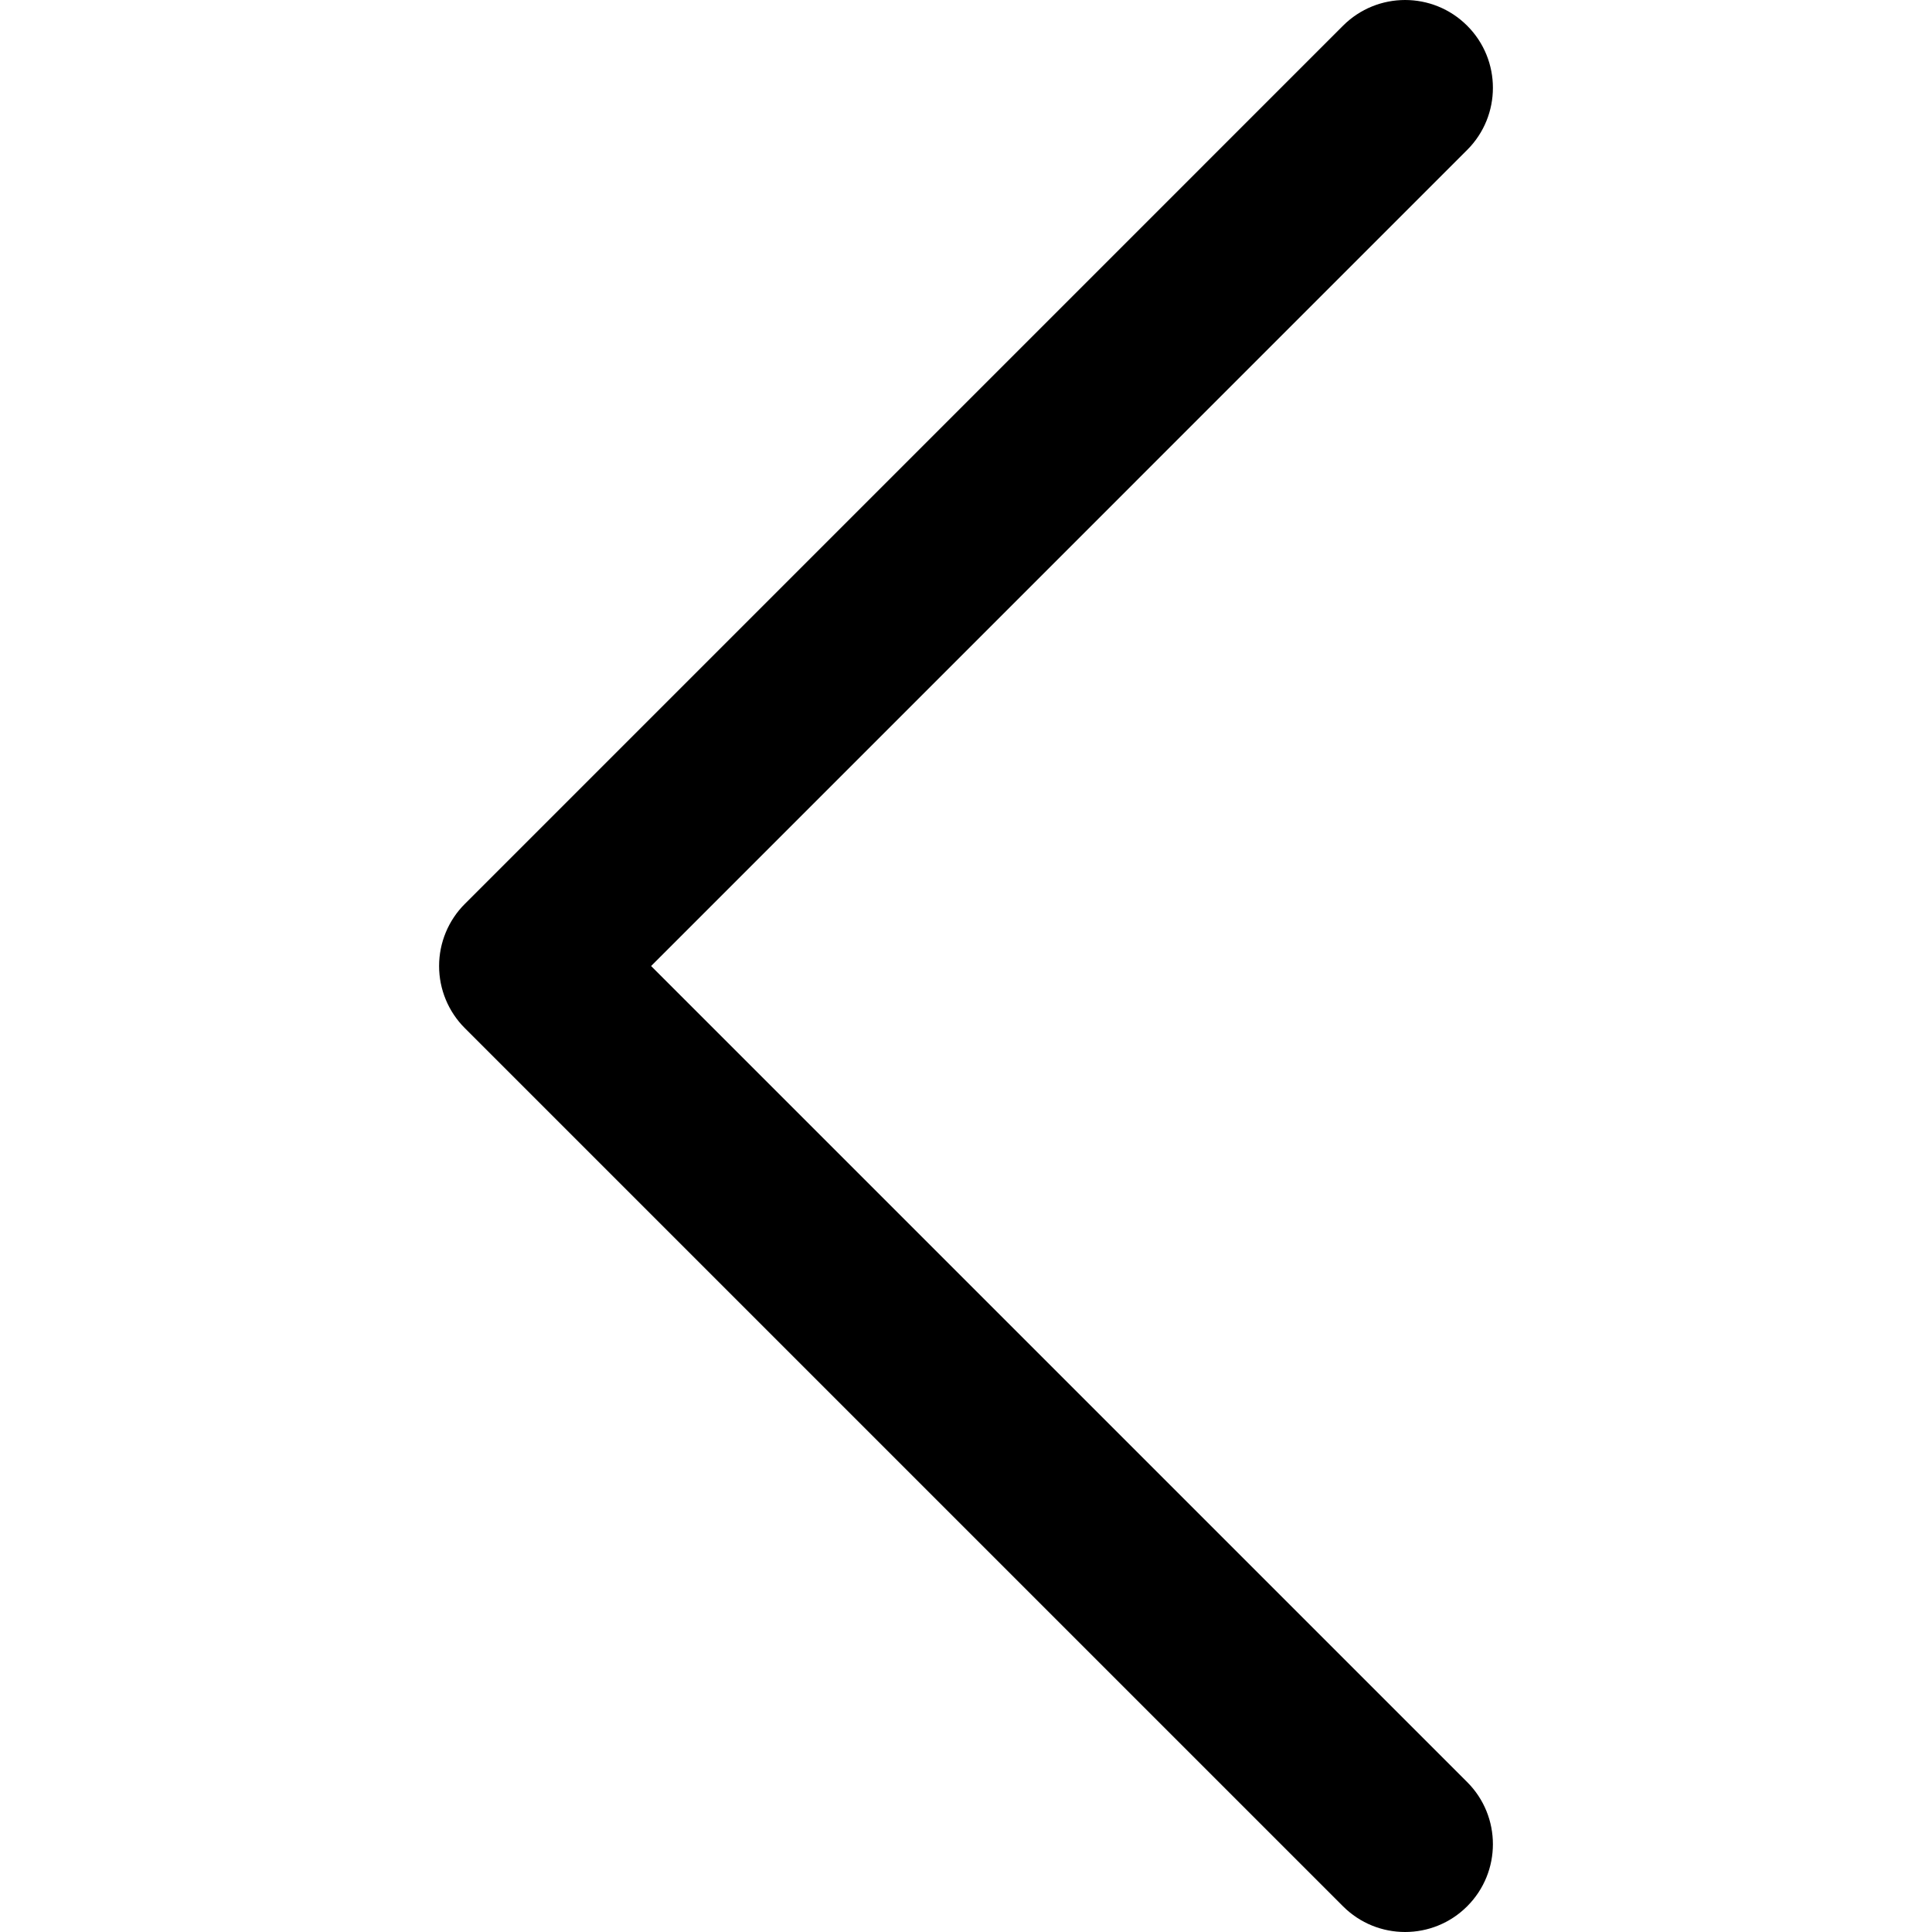
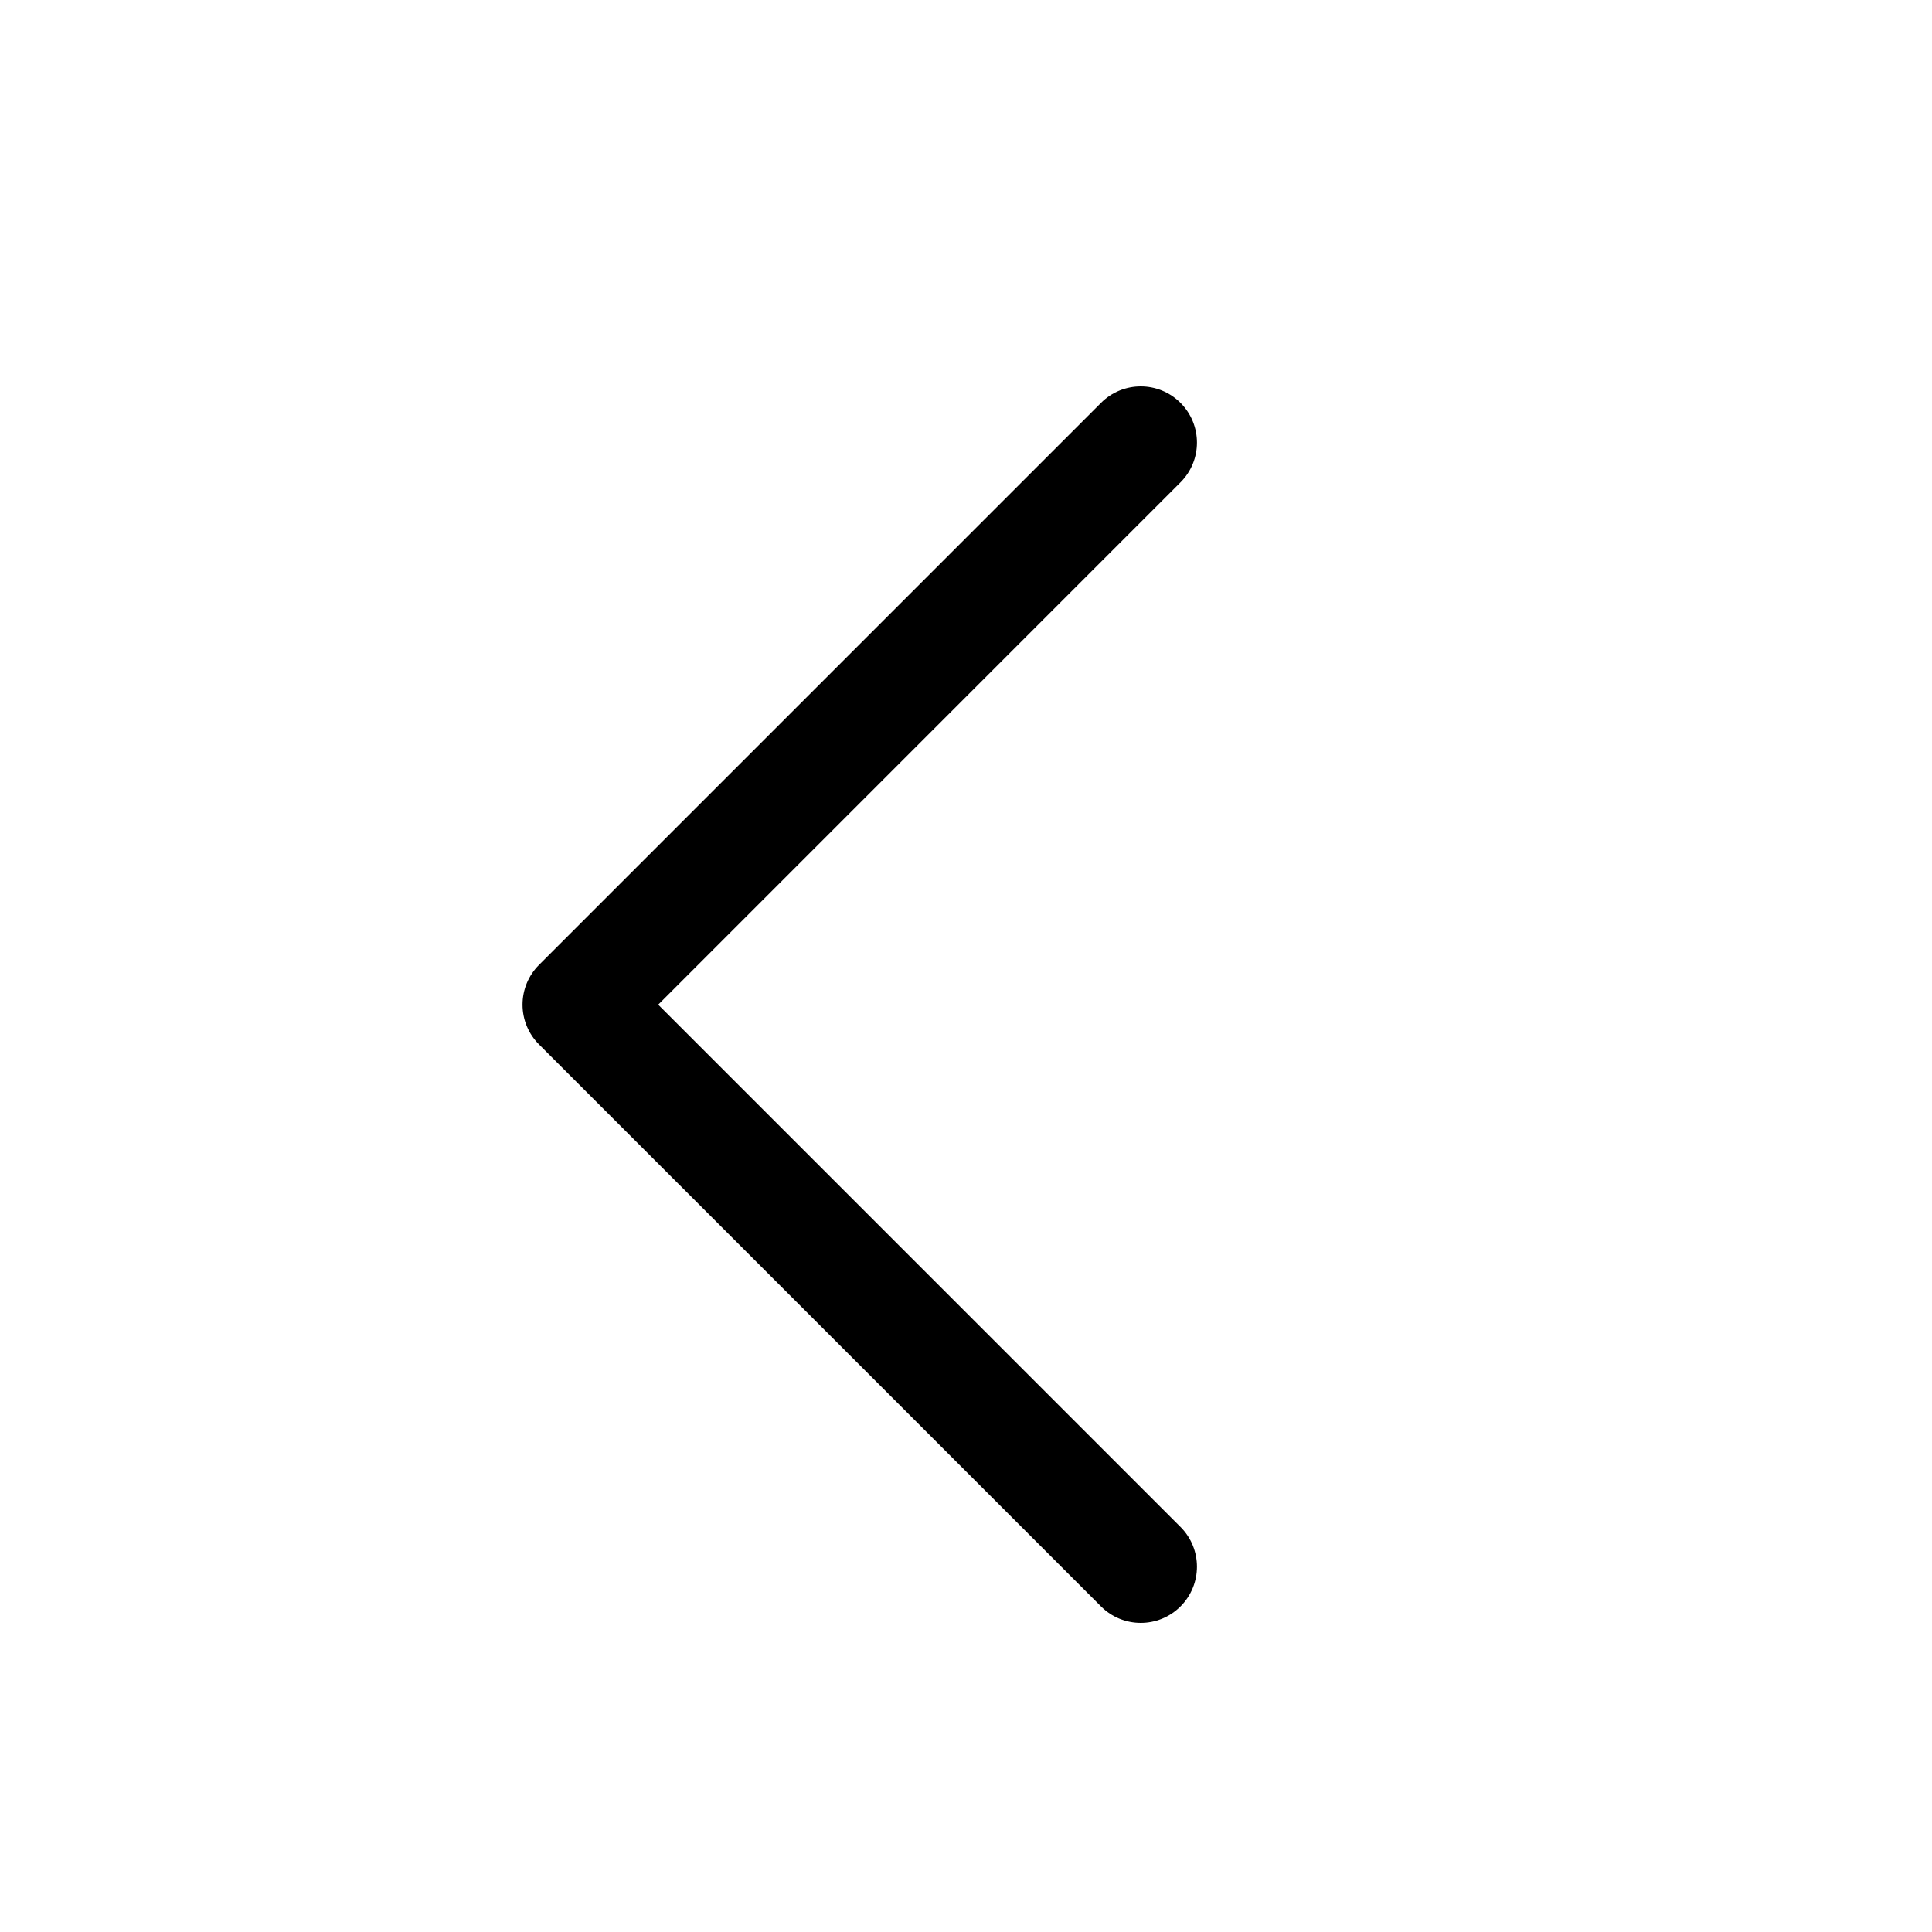
- <svg aria-hidden="true" fill="currentColor" focusable="false" height="1.5em" width="1.5em" viewBox="0 0 511.999 511.999">
+ <svg aria-hidden="true" fill="currentColor" focusable="false" height="1em" width="1em" viewBox="-100 -160 800 800">
  <path d="M172.548,256.005L388.82,39.729c9.089-9.089,9.089-23.824,0-32.912s-23.824-9.089-32.912,0.002  L123.18,239.551c-4.366,4.363-6.817,10.282-6.817,16.454c0,6.173,2.453,12.093,6.817,16.457l232.727,232.721  c4.543,4.544,10.499,6.816,16.455,6.816s11.913-2.271,16.457-6.817c9.089-9.089,9.089-23.824,0-32.912L172.548,256.005z" />
</svg>
